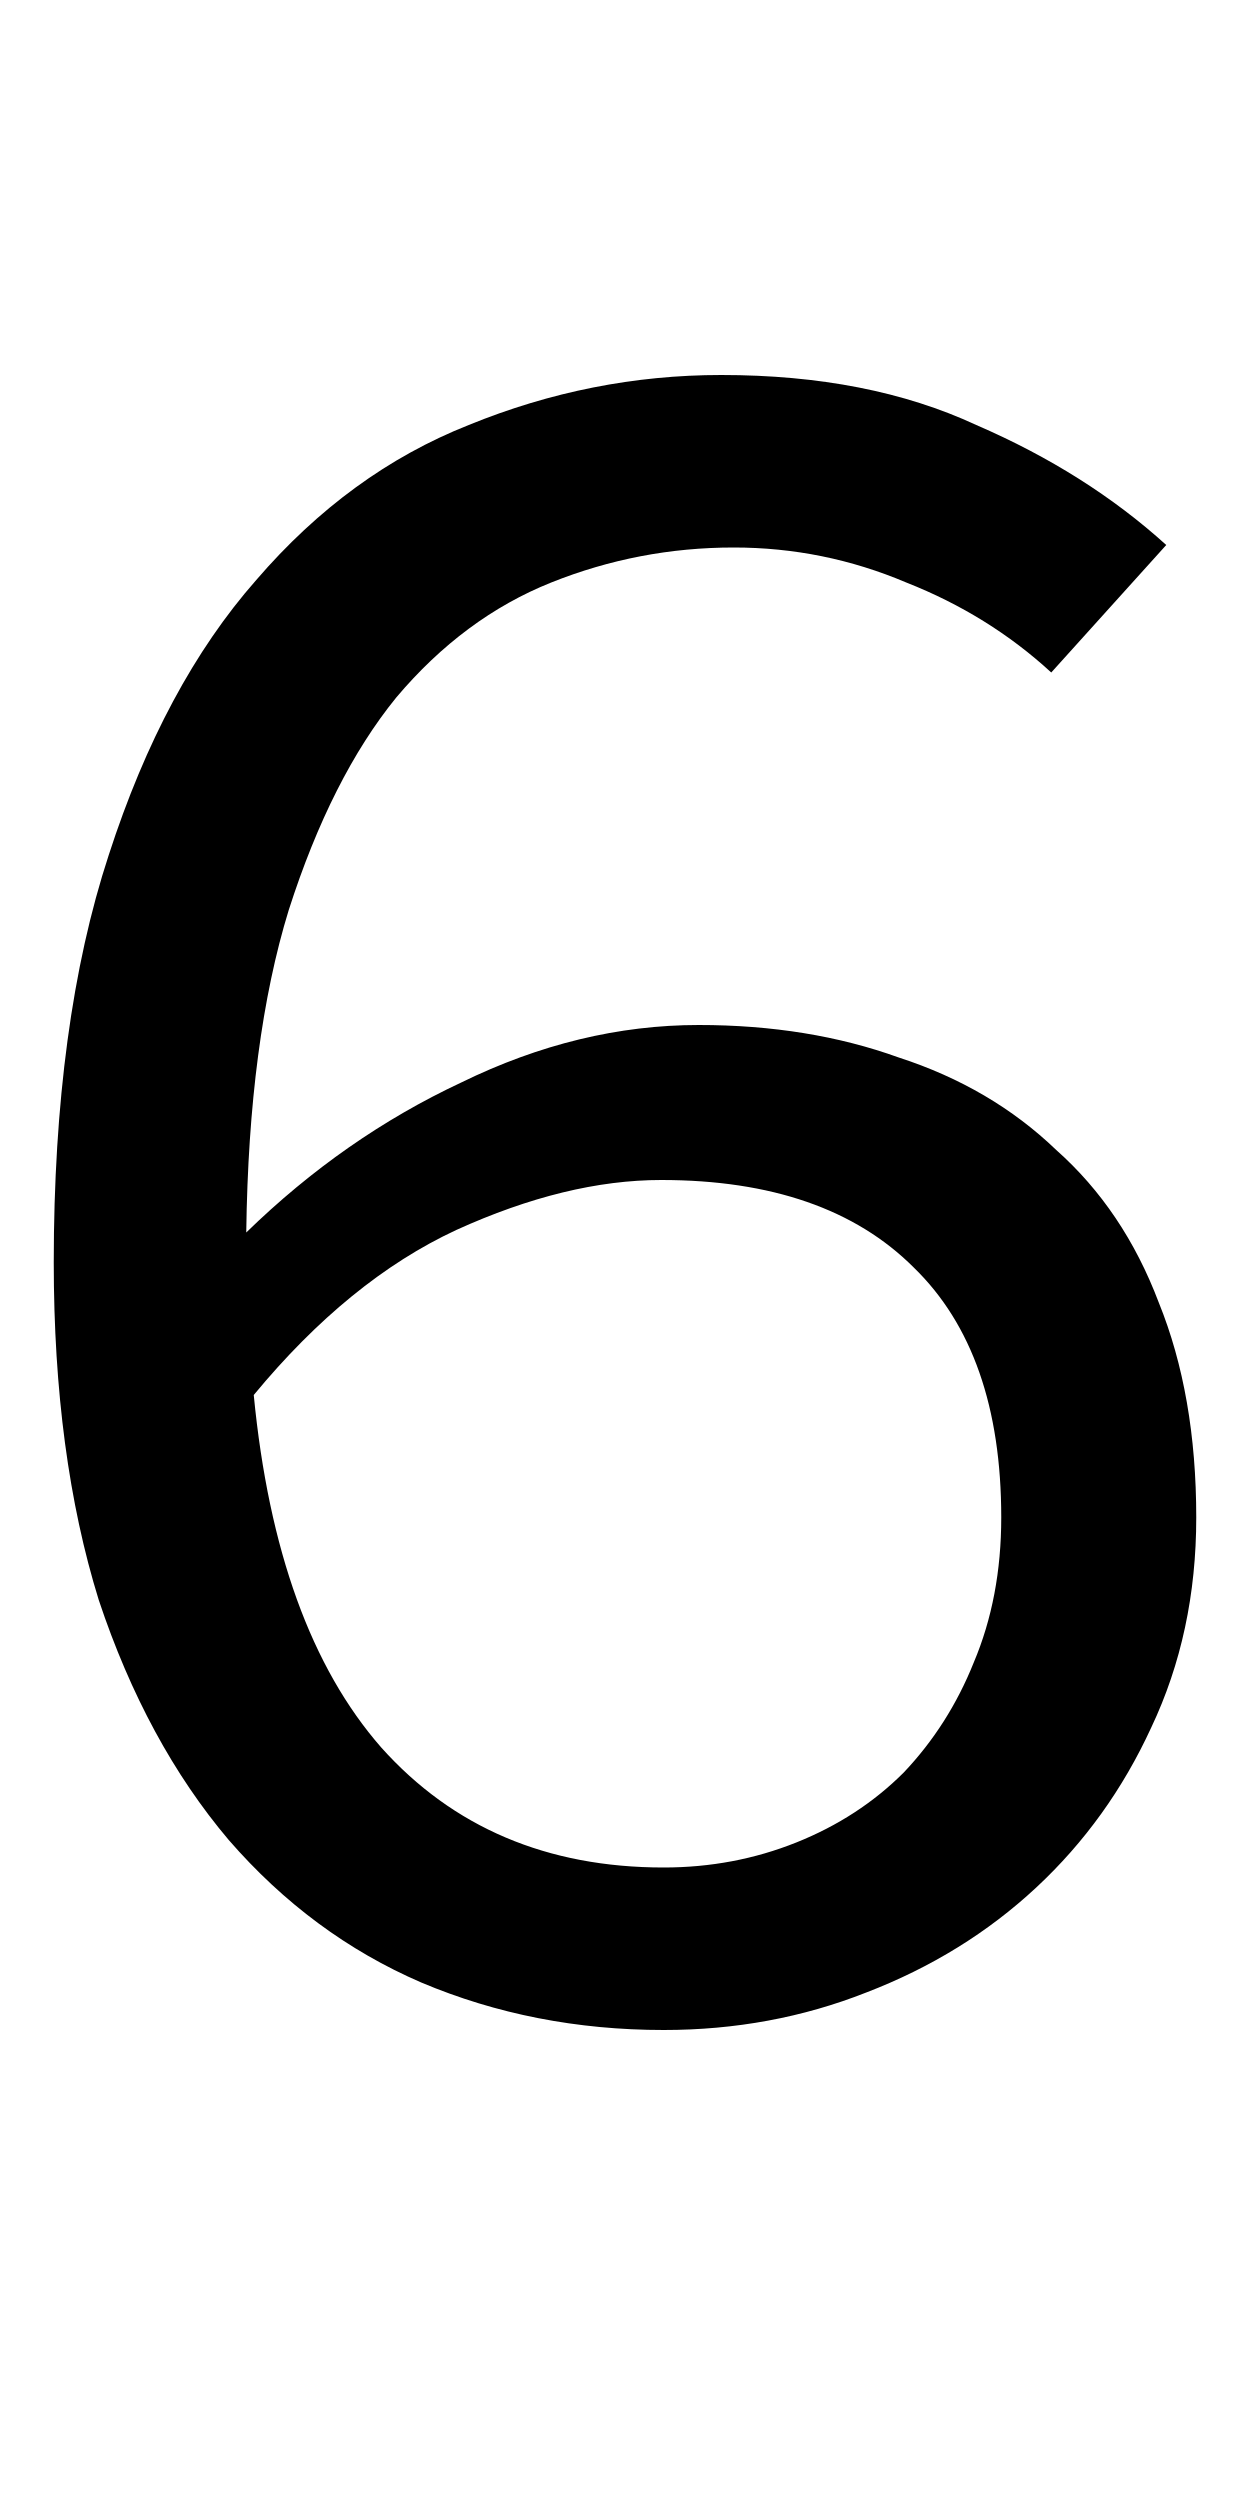
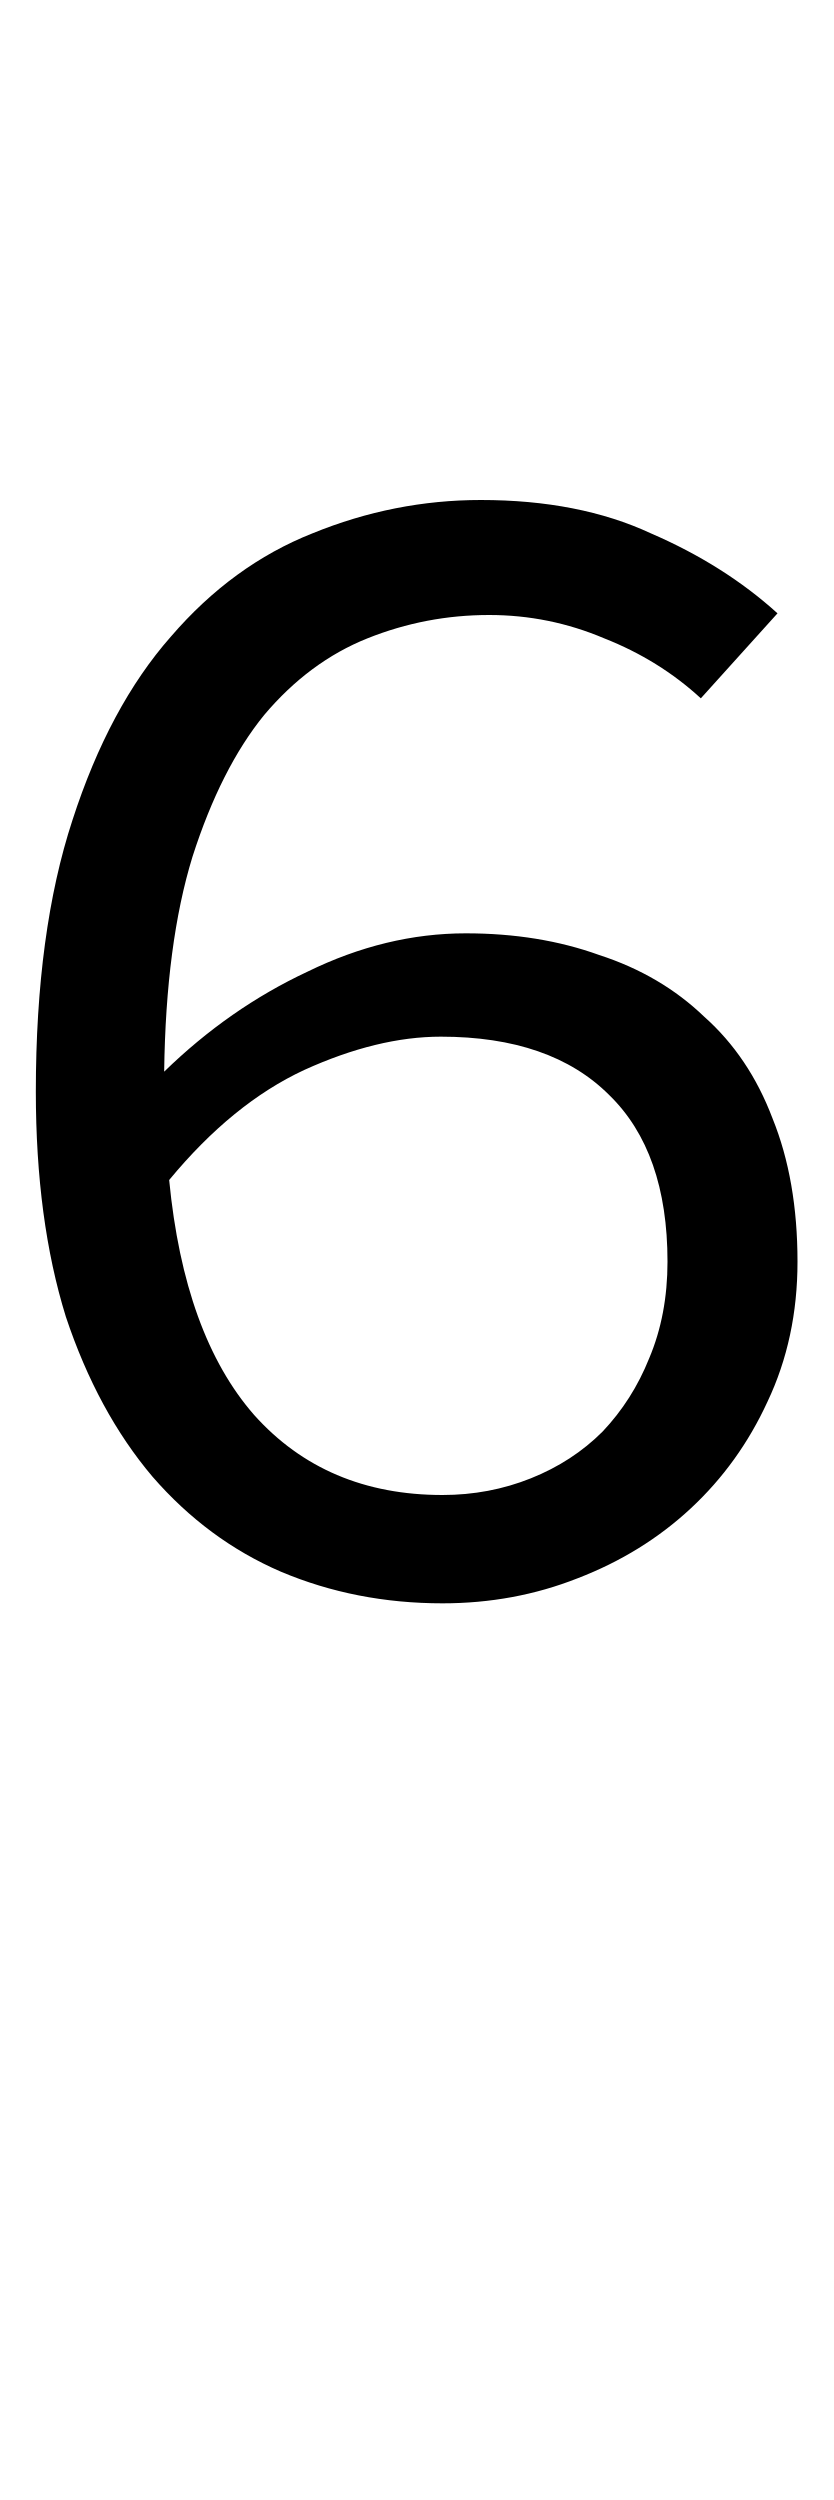
- <svg xmlns="http://www.w3.org/2000/svg" version="1.1" viewBox="0 0 50 100">
-   <g>
-     <g stroke-width=".265" aria-label="6">
-       <path d="m26.55 81.2q-5.2 0-9.7-1.9-4.4-1.9-7.7-5.7-3.3-3.9-5.2-9.6-1.8-5.8-1.8-13.5 0-9.6 2.2-16.3 2.2-6.8 5.9-11 3.7-4.3 8.5-6.2 4.9-2 10.1-2 5.9 0 10.2 2 4.4 1.9 7.6 4.8l-4.6 5.1q-2.5-2.3-5.8-3.6-3.3-1.4-6.9-1.4-3.8 0-7.3 1.4t-6.2 4.6q-2.6 3.2-4.3 8.5-1.6 5.2-1.7 12.9 3.9-3.8 8.6-6 4.7-2.3 9.5-2.3 4.4 0 8 1.3 3.7 1.2 6.3 3.7 2.7 2.4 4.1 6.1 1.5 3.7 1.5 8.6 0 4.6-1.8 8.4-1.7 3.7-4.6 6.4t-6.8 4.2q-3.8 1.5-8.1 1.5zm0-6.5q2.8 0 5.3-1t4.3-2.8q1.8-1.9 2.8-4.4 1.1-2.6 1.1-5.8 0-6.6-3.5-10-3.5-3.5-10.1-3.5-3.8 0-8.2 2-4.3 2-8.1 6.6.9 9.3 5.1 14.1 4.3 4.8 11.3 4.8z" />
-     </g>
-   </g>
+ <svg xmlns="http://www.w3.org/2000/svg" version="1.1" viewBox="0 0 50 150">
+   <path fill="#000" d="m0,15 m26.55 81.2q-5.2 0-9.7-1.9-4.4-1.9-7.7-5.7-3.3-3.9-5.2-9.6-1.8-5.8-1.8-13.5 0-9.6 2.2-16.3 2.2-6.8 5.9-11 3.7-4.3 8.5-6.2 4.9-2 10.1-2 5.9 0 10.2 2 4.4 1.9 7.6 4.8l-4.6 5.1q-2.5-2.3-5.8-3.6-3.3-1.4-6.9-1.4-3.8 0-7.3 1.4t-6.2 4.6q-2.6 3.2-4.3 8.5-1.6 5.2-1.7 12.9 3.9-3.8 8.6-6 4.7-2.3 9.5-2.3 4.4 0 8 1.3 3.7 1.2 6.3 3.7 2.7 2.4 4.1 6.1 1.5 3.7 1.5 8.6 0 4.6-1.8 8.4-1.7 3.7-4.6 6.4t-6.8 4.2q-3.8 1.5-8.1 1.5zm0-6.5q2.8 0 5.3-1t4.3-2.8q1.8-1.9 2.8-4.4 1.1-2.6 1.1-5.8 0-6.6-3.5-10-3.5-3.5-10.1-3.5-3.8 0-8.2 2-4.3 2-8.1 6.6.9 9.3 5.1 14.1 4.3 4.8 11.3 4.8z" />
</svg>
